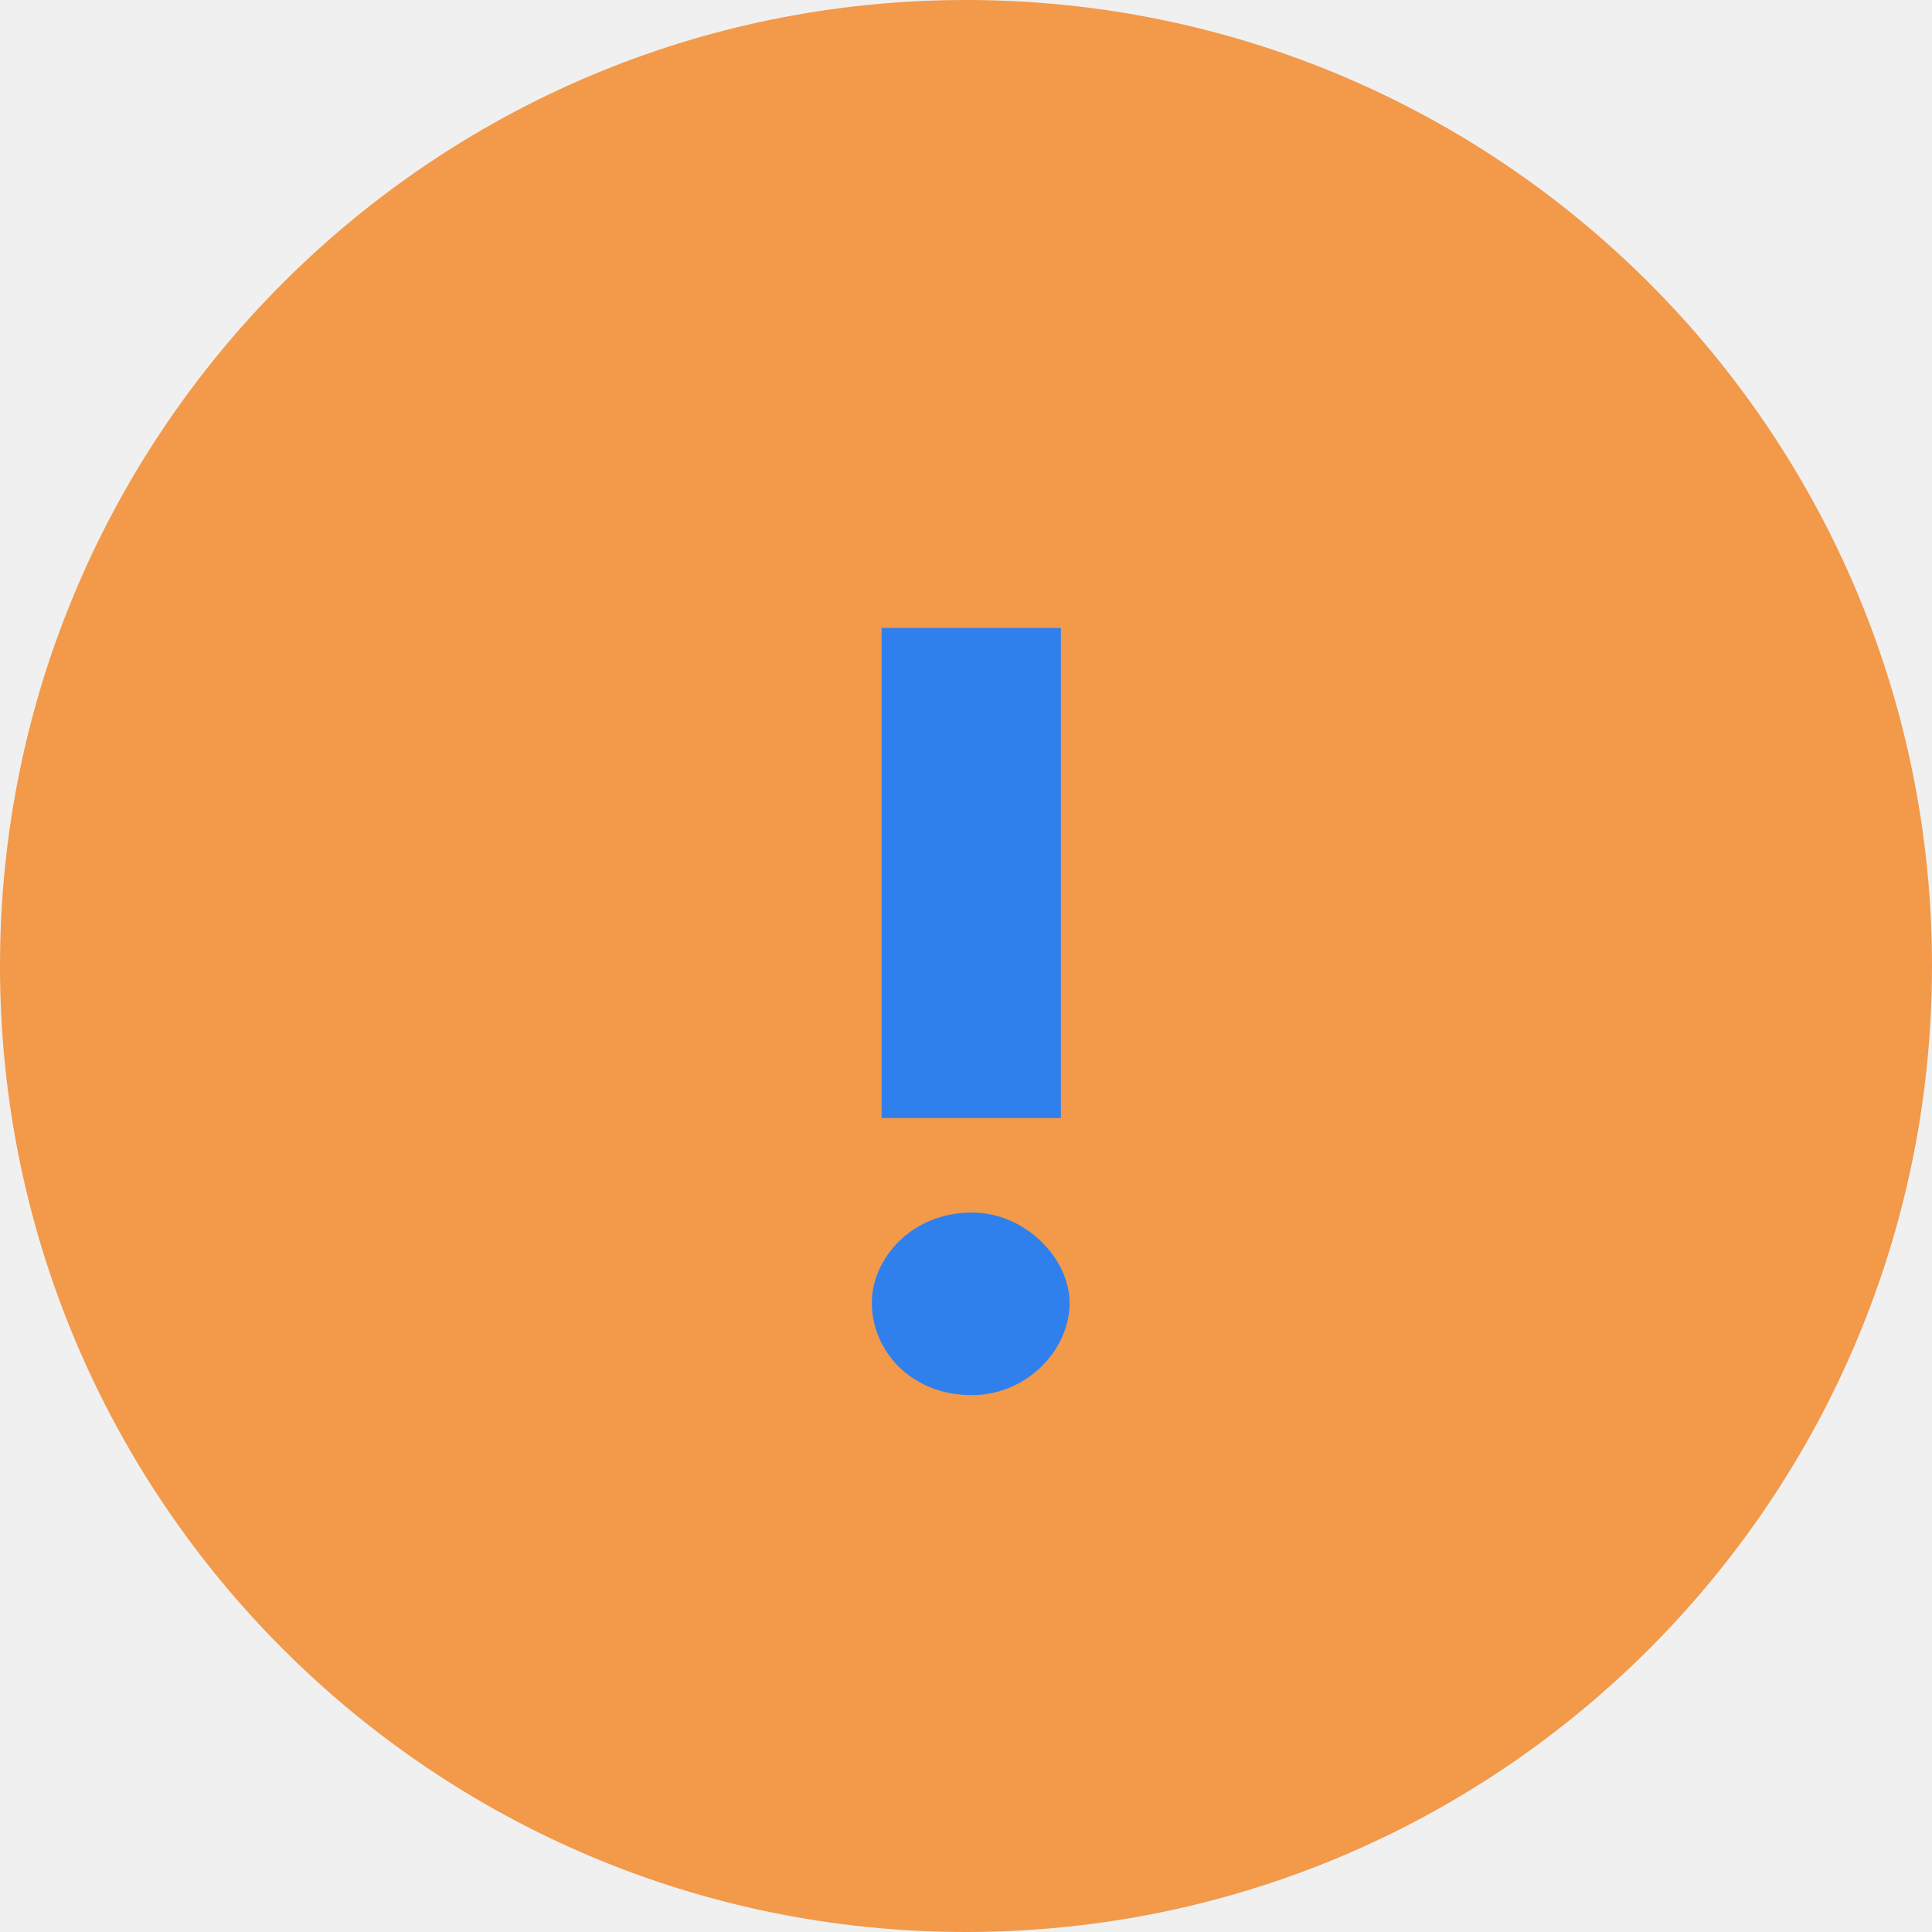
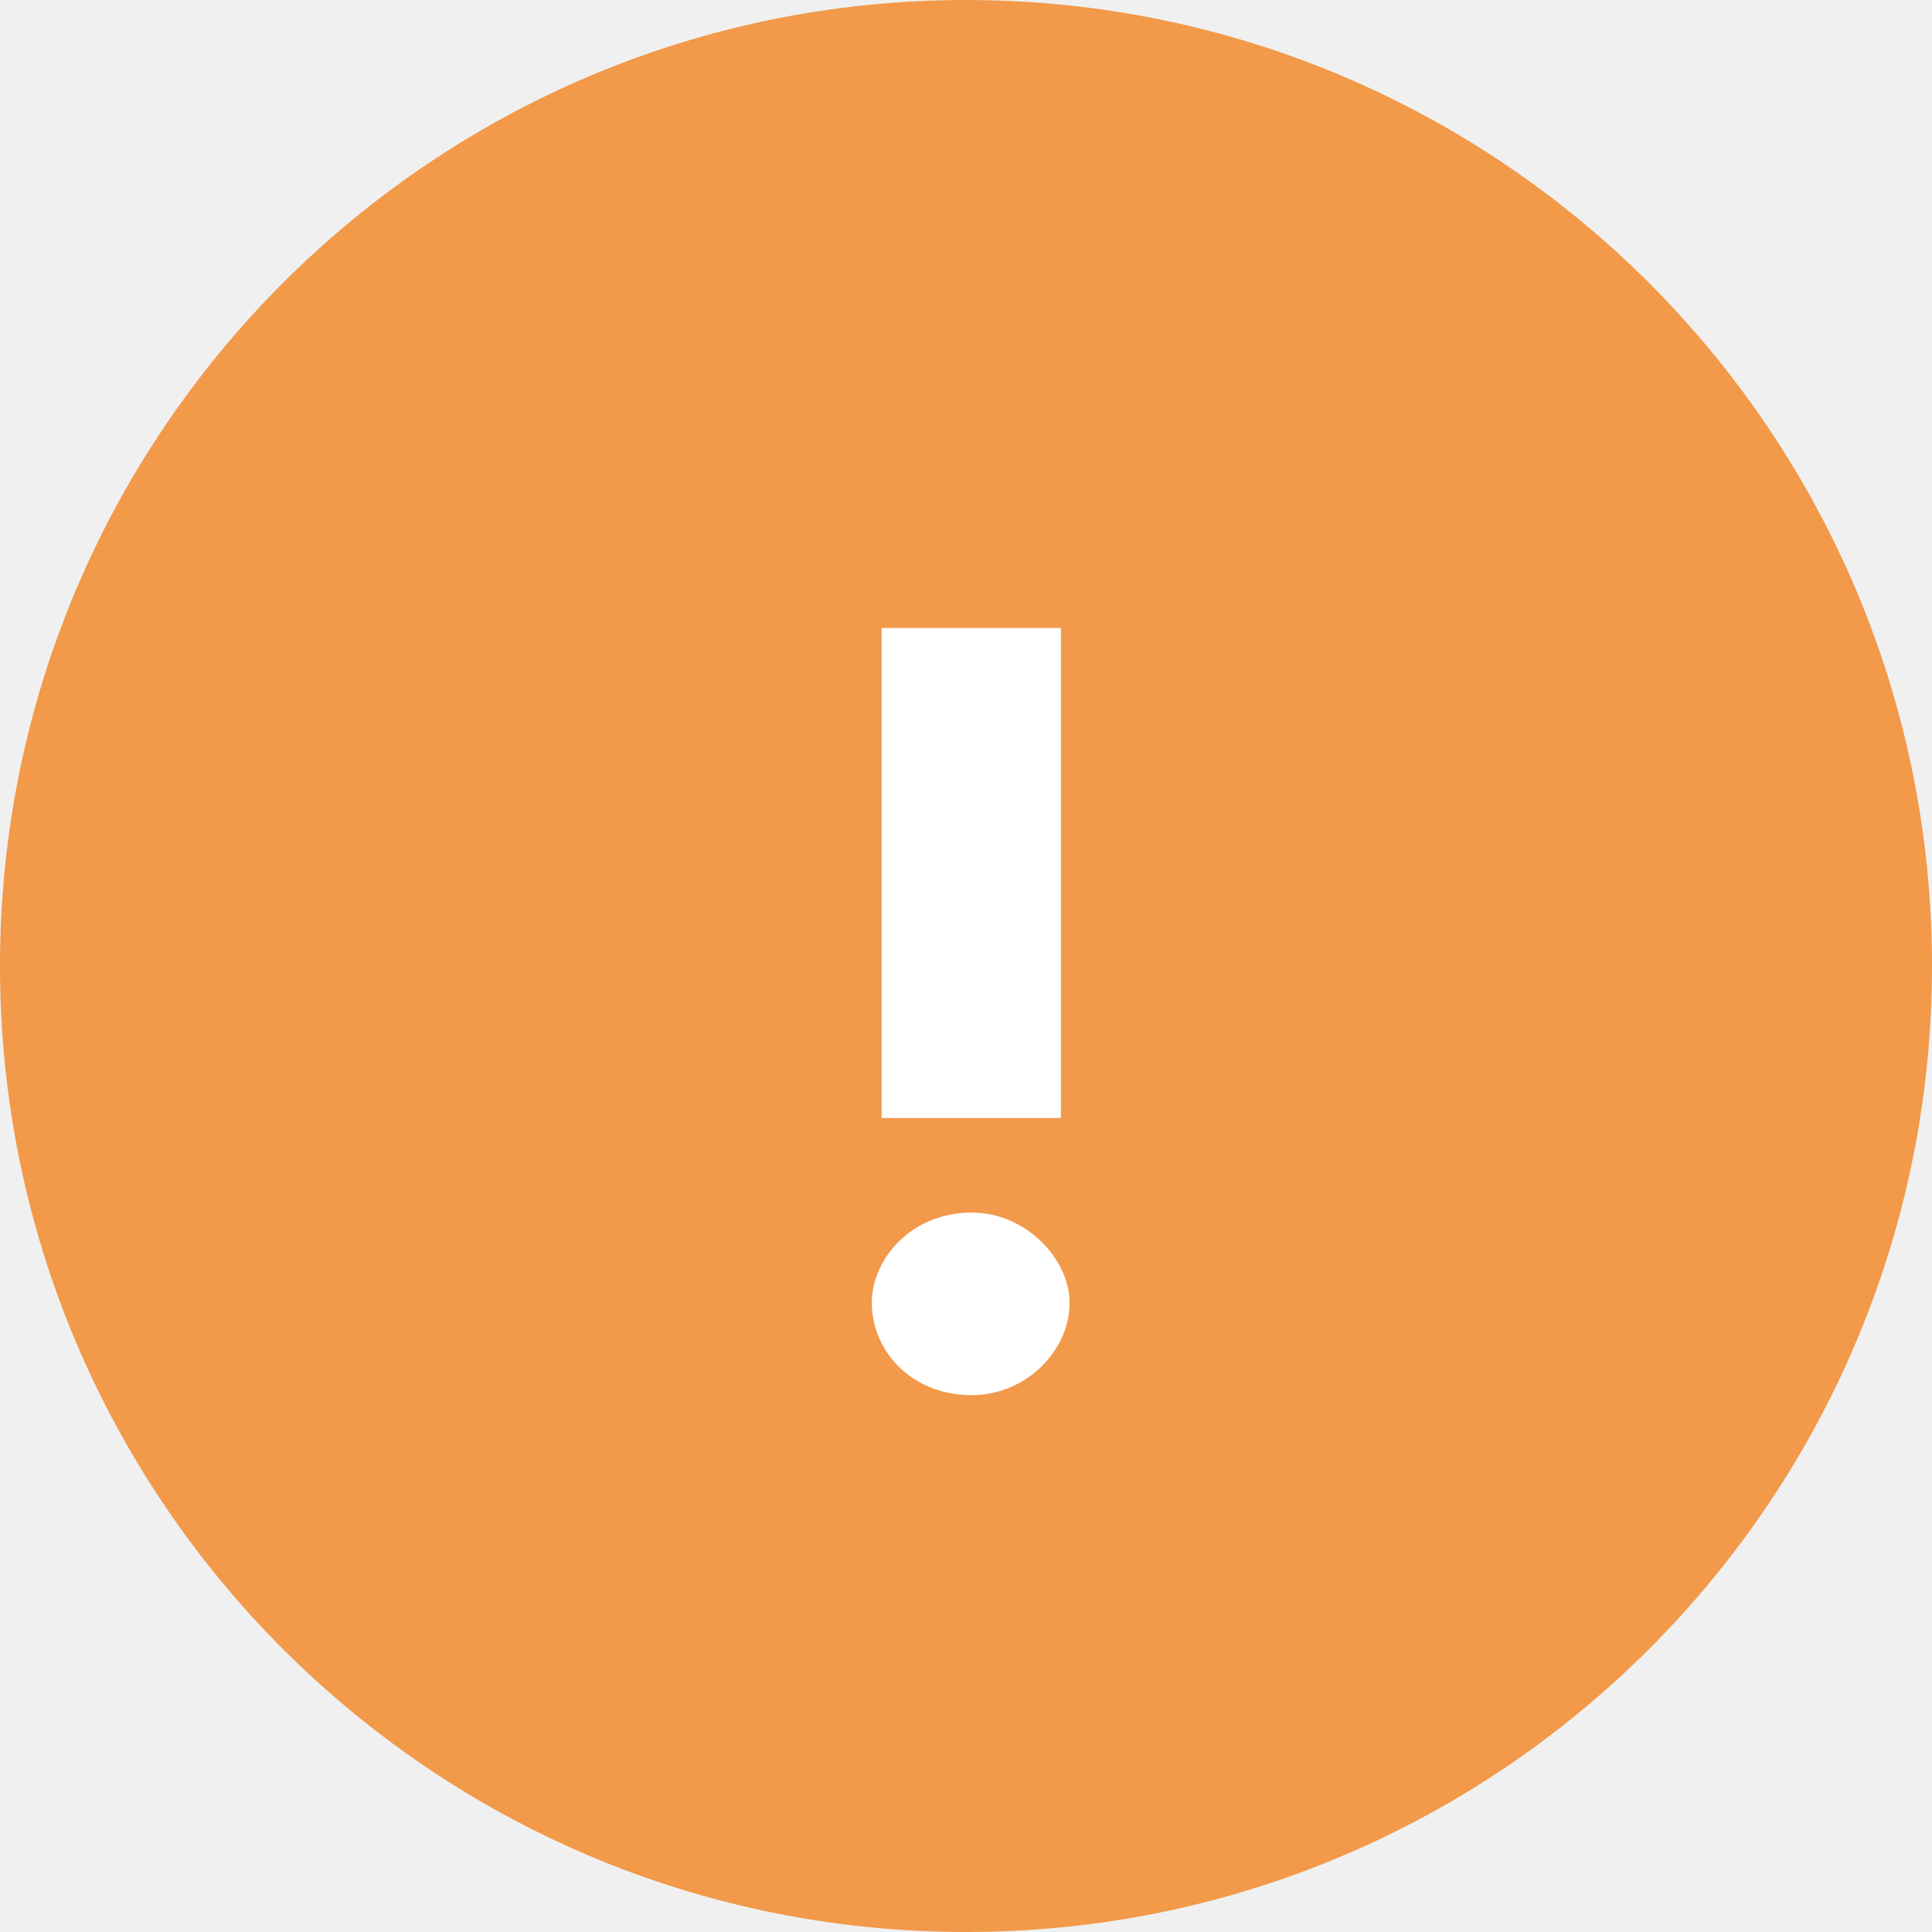
<svg xmlns="http://www.w3.org/2000/svg" width="32" height="32" viewBox="0 0 32 32" fill="none">
  <circle cx="16" cy="16" r="16" fill="#F2994A" />
-   <path d="M14.602 18.518H17.572V10.4H14.602V18.518ZM14.44 21.578C14.44 22.37 15.088 23.108 16.096 23.108C16.996 23.108 17.716 22.37 17.716 21.578C17.716 20.858 16.996 20.084 16.096 20.084C15.088 20.084 14.44 20.858 14.44 21.578Z" fill="#2F80ED" />
+   <path d="M14.602 18.518H17.572V10.4H14.602V18.518ZM14.44 21.578C14.44 22.37 15.088 23.108 16.096 23.108C16.996 23.108 17.716 22.37 17.716 21.578C17.716 20.858 16.996 20.084 16.096 20.084C15.088 20.084 14.44 20.858 14.44 21.578Z" fill="#fff" />
</svg>
